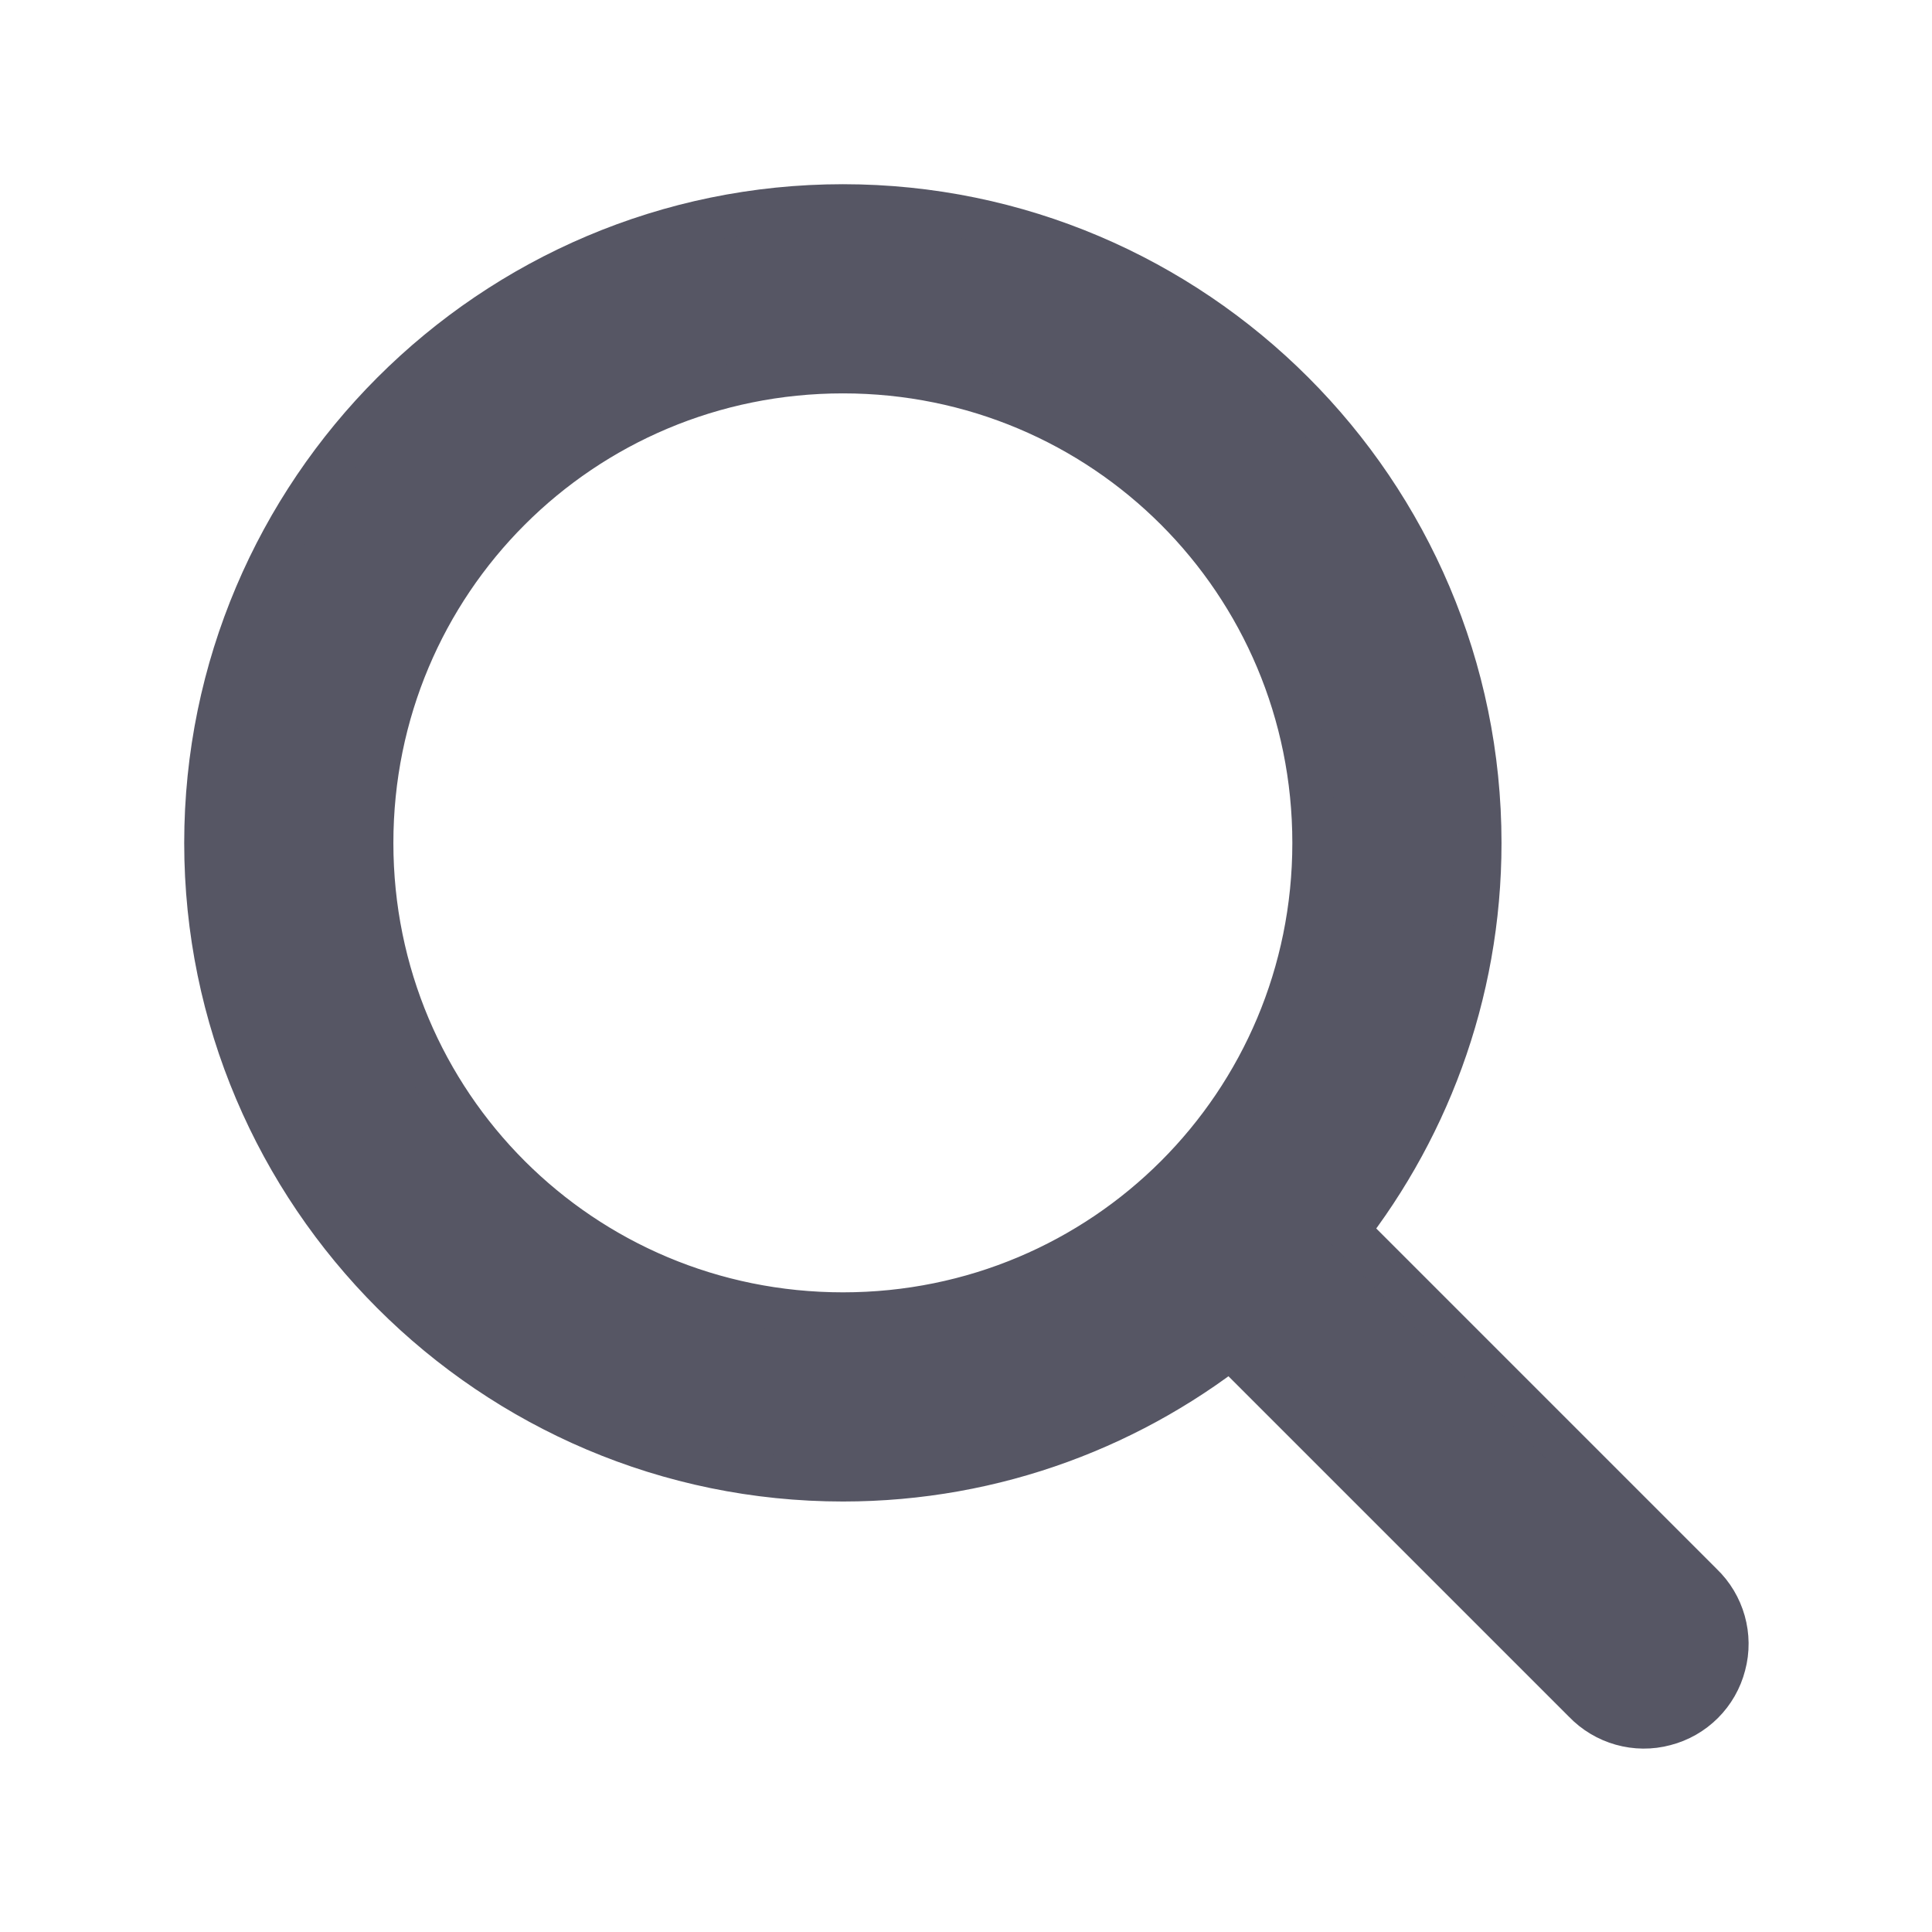
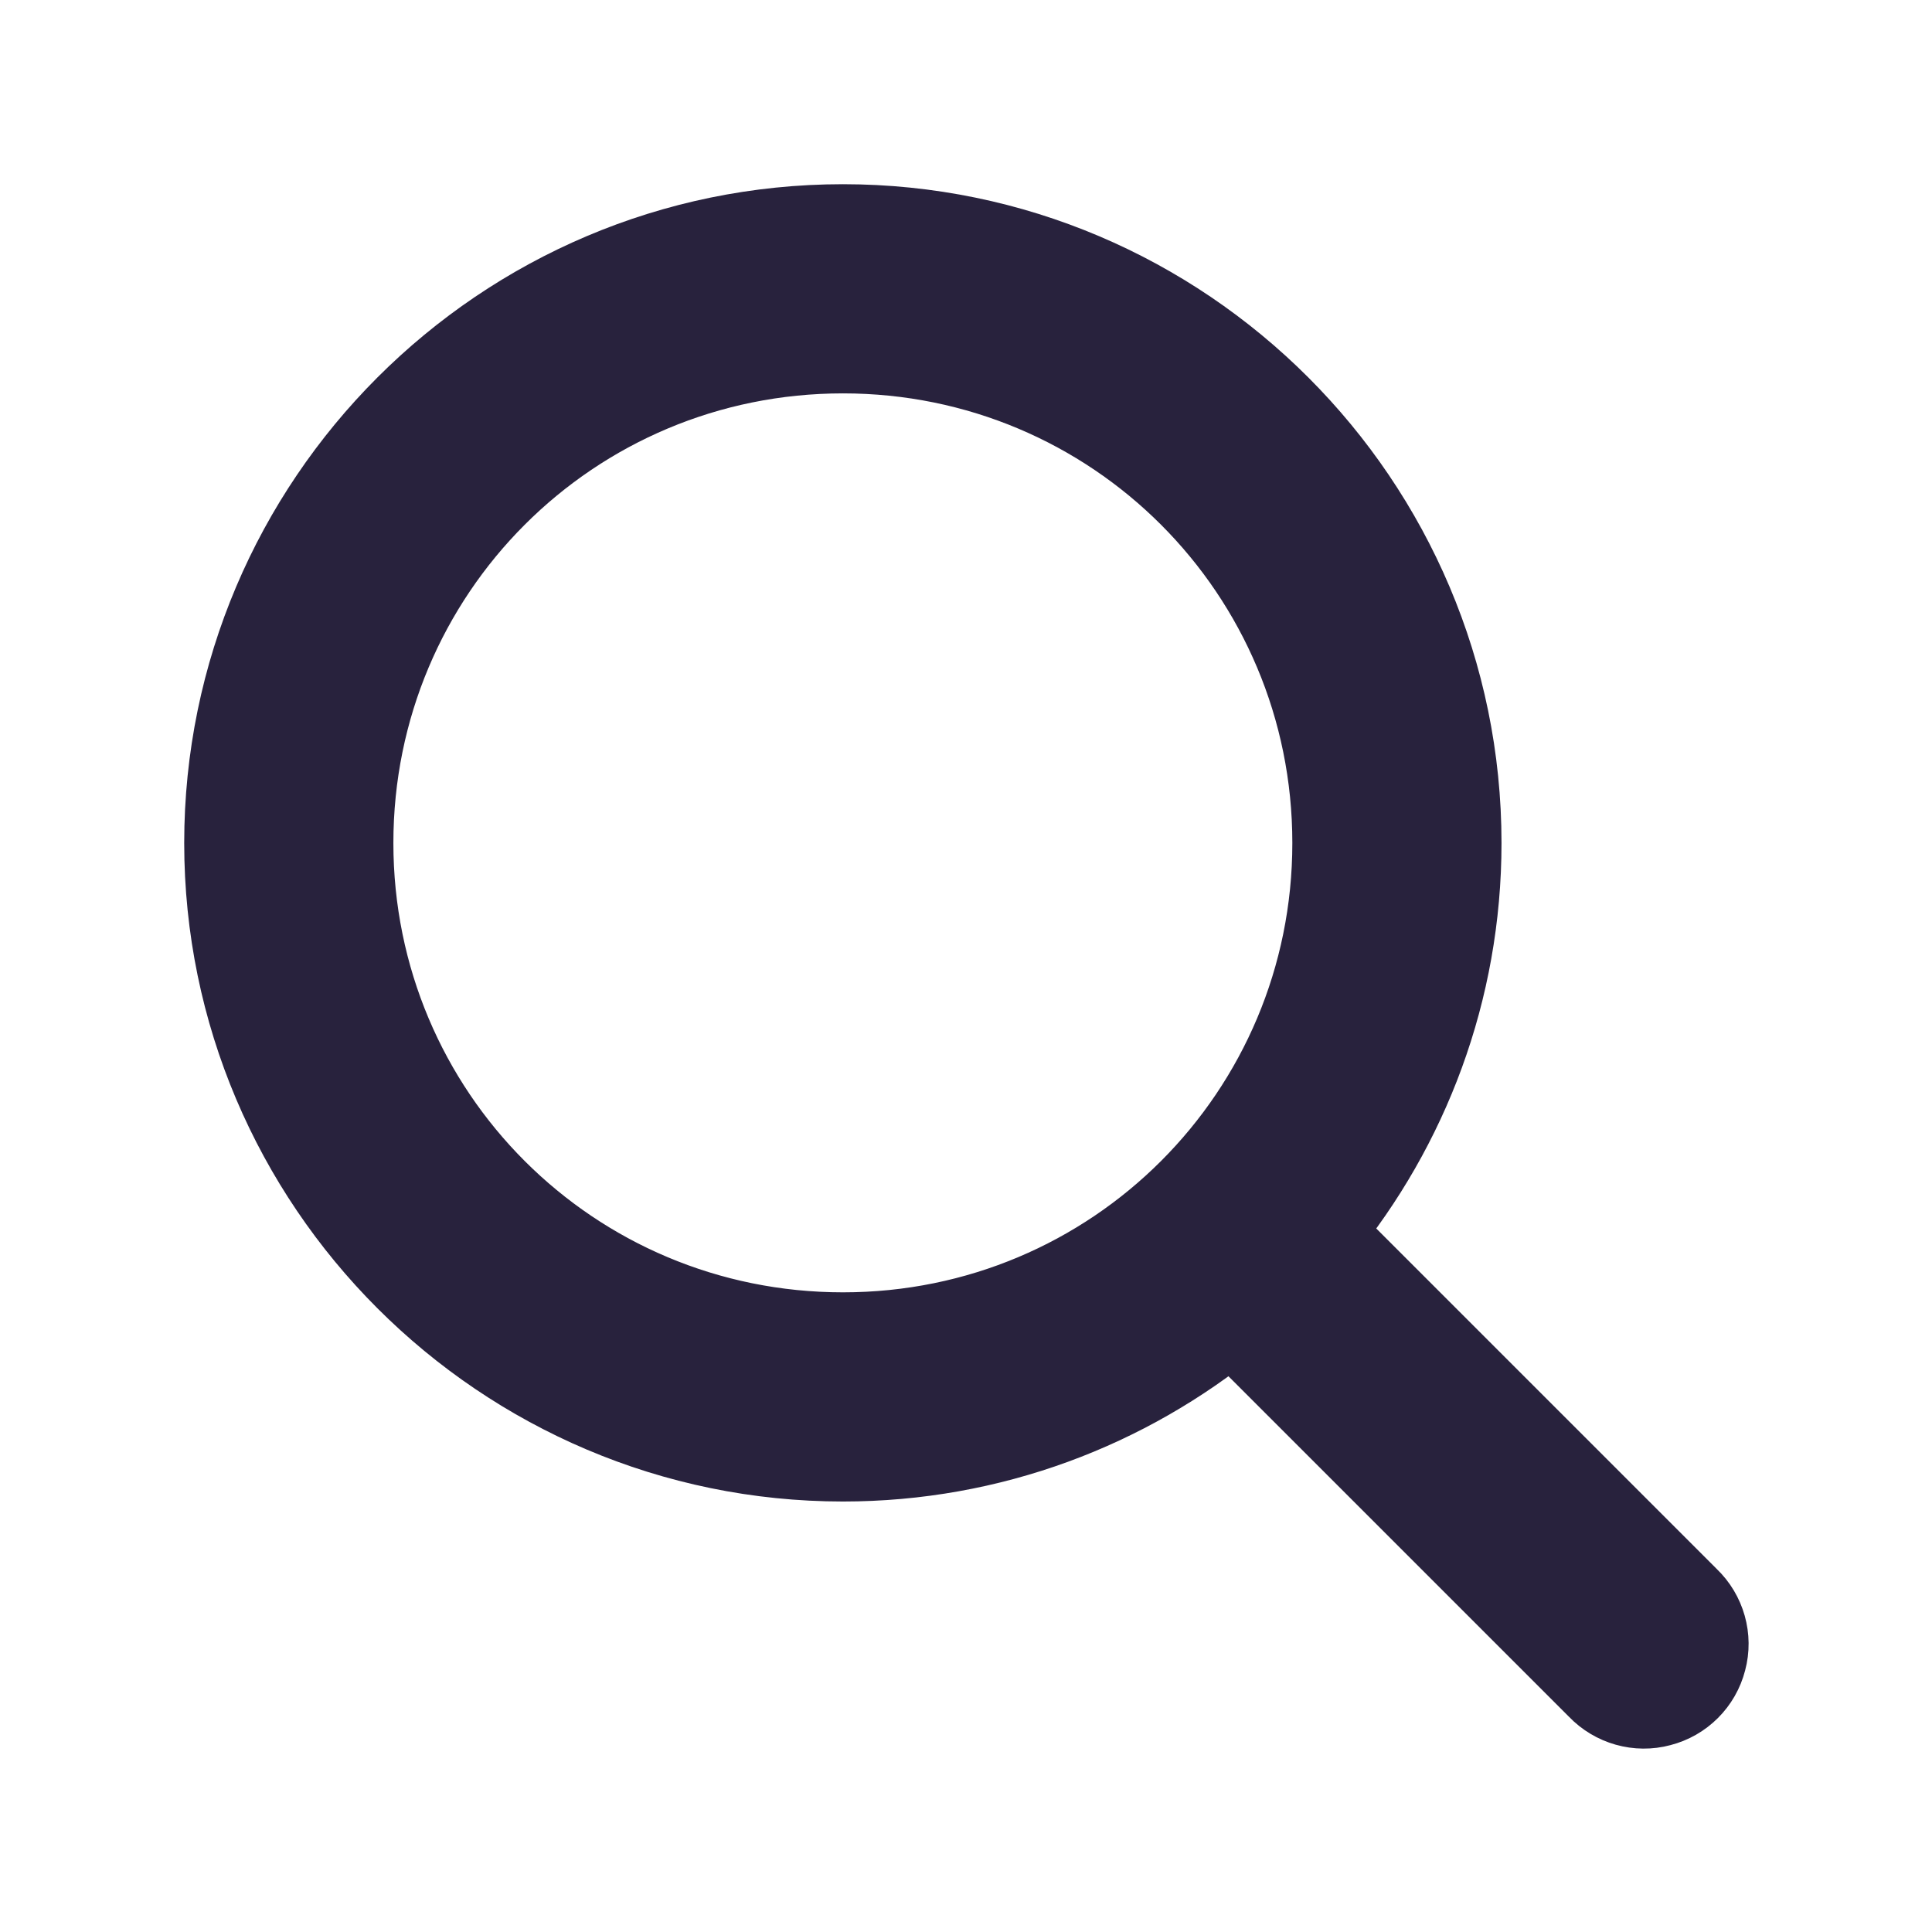
<svg xmlns="http://www.w3.org/2000/svg" viewBox="0 0 30 30" width="30px" height="30px">
  <g id="surface964458">
-     <path style="fill-rule:nonzero;fill:#565664;fill-opacity:1;stroke-width:8;stroke-linecap:butt;stroke-linejoin:round;stroke:#565664;stroke-opacity:1;stroke-miterlimit:10;" d="M 131.869 74.544 C 131.869 88.272 126.997 100.899 118.891 110.785 L 153.117 145.012 C 154.617 146.441 155.226 148.596 154.687 150.587 C 154.171 152.602 152.602 154.171 150.587 154.687 C 148.596 155.226 146.441 154.617 145.012 153.117 L 110.785 118.891 C 100.899 126.997 88.272 131.869 74.544 131.869 C 42.942 131.869 17.196 106.123 17.196 74.544 C 17.196 42.942 42.942 17.196 74.544 17.196 C 106.123 17.196 131.869 42.942 131.869 74.544 Z M 28.675 74.544 C 28.675 99.939 49.127 120.39 74.544 120.39 C 99.939 120.39 120.39 99.939 120.39 74.544 C 120.39 49.127 99.939 28.675 74.544 28.675 C 49.127 28.675 28.675 49.127 28.675 74.544 Z M 28.675 74.544 " transform="matrix(0.166744,0,0,0.166744,0.66,0.66)" />
-     <path style=" stroke:none;fill-rule:nonzero;fill:#565664;fill-opacity:1;" d="M 13.09 3.527 C 7.82 3.527 3.527 7.82 3.527 13.09 C 3.527 18.355 7.82 22.648 13.09 22.648 C 15.379 22.648 17.484 21.836 19.133 20.484 L 24.84 26.191 C 25.078 26.441 25.438 26.543 25.77 26.453 C 26.105 26.367 26.367 26.105 26.453 25.77 C 26.543 25.438 26.441 25.078 26.191 24.84 L 20.484 19.133 C 21.836 17.484 22.648 15.379 22.648 13.09 C 22.648 7.82 18.355 3.527 13.09 3.527 Z M 13.09 5.441 C 17.324 5.441 20.734 8.852 20.734 13.09 C 20.734 17.324 17.324 20.734 13.09 20.734 C 8.852 20.734 5.441 17.324 5.441 13.09 C 5.441 8.852 8.852 5.441 13.09 5.441 Z M 13.09 5.441 " />
+     <path style="fill-rule:nonzero;fill:#28223D;fill-opacity:1;stroke-width:8;stroke-linecap:butt;stroke-linejoin:round;stroke:#28223D;stroke-opacity:1;stroke-miterlimit:10;" d="M 131.869 74.544 C 131.869 88.272 126.997 100.899 118.891 110.785 L 153.117 145.012 C 154.617 146.441 155.226 148.596 154.687 150.587 C 154.171 152.602 152.602 154.171 150.587 154.687 C 148.596 155.226 146.441 154.617 145.012 153.117 L 110.785 118.891 C 100.899 126.997 88.272 131.869 74.544 131.869 C 42.942 131.869 17.196 106.123 17.196 74.544 C 17.196 42.942 42.942 17.196 74.544 17.196 C 106.123 17.196 131.869 42.942 131.869 74.544 Z M 28.675 74.544 C 28.675 99.939 49.127 120.39 74.544 120.39 C 99.939 120.39 120.39 99.939 120.39 74.544 C 120.39 49.127 99.939 28.675 74.544 28.675 C 49.127 28.675 28.675 49.127 28.675 74.544 Z M 28.675 74.544 " transform="matrix(0.166744,0,0,0.166744,0.66,0.66)" />
+     <path style=" stroke:none;fill-rule:nonzero;fill:#28223D;fill-opacity:1;" d="M 13.09 3.527 C 7.82 3.527 3.527 7.82 3.527 13.09 C 3.527 18.355 7.82 22.648 13.09 22.648 C 15.379 22.648 17.484 21.836 19.133 20.484 L 24.84 26.191 C 25.078 26.441 25.438 26.543 25.77 26.453 C 26.105 26.367 26.367 26.105 26.453 25.77 C 26.543 25.438 26.441 25.078 26.191 24.84 L 20.484 19.133 C 21.836 17.484 22.648 15.379 22.648 13.09 C 22.648 7.82 18.355 3.527 13.09 3.527 Z M 13.09 5.441 C 17.324 5.441 20.734 8.852 20.734 13.09 C 20.734 17.324 17.324 20.734 13.09 20.734 C 8.852 20.734 5.441 17.324 5.441 13.09 C 5.441 8.852 8.852 5.441 13.09 5.441 Z M 13.09 5.441 " />
  </g>
</svg>
